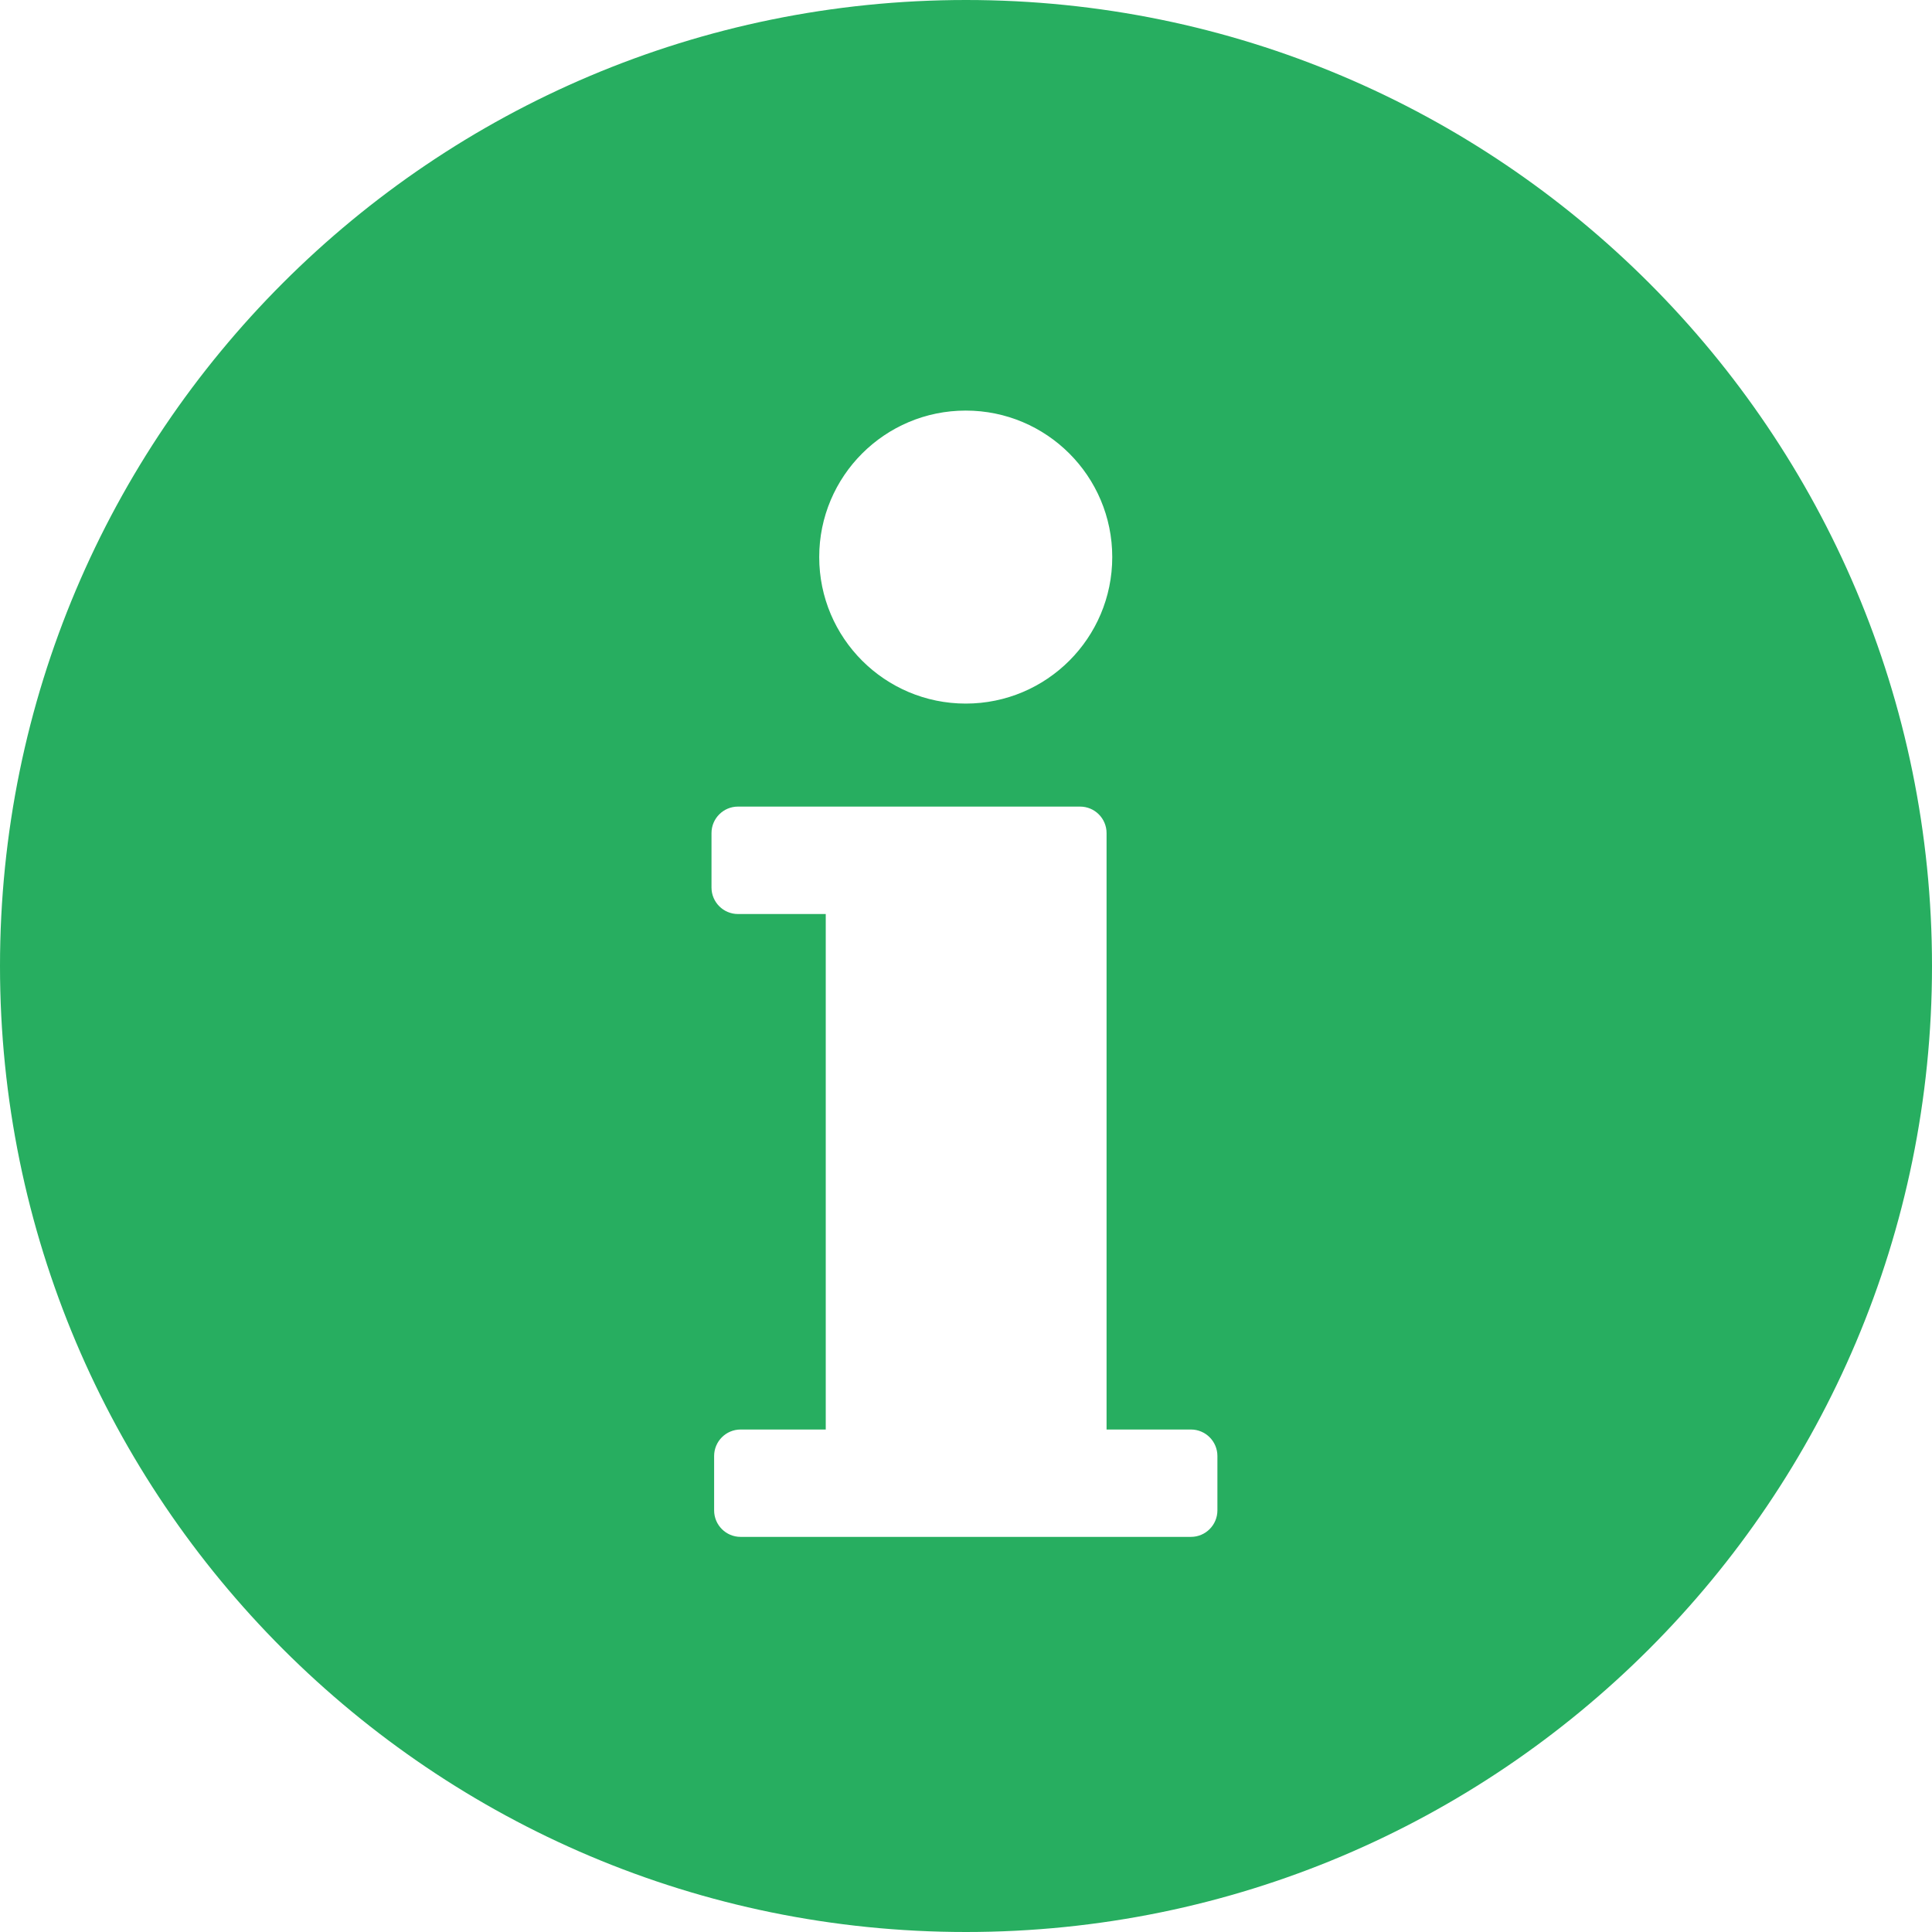
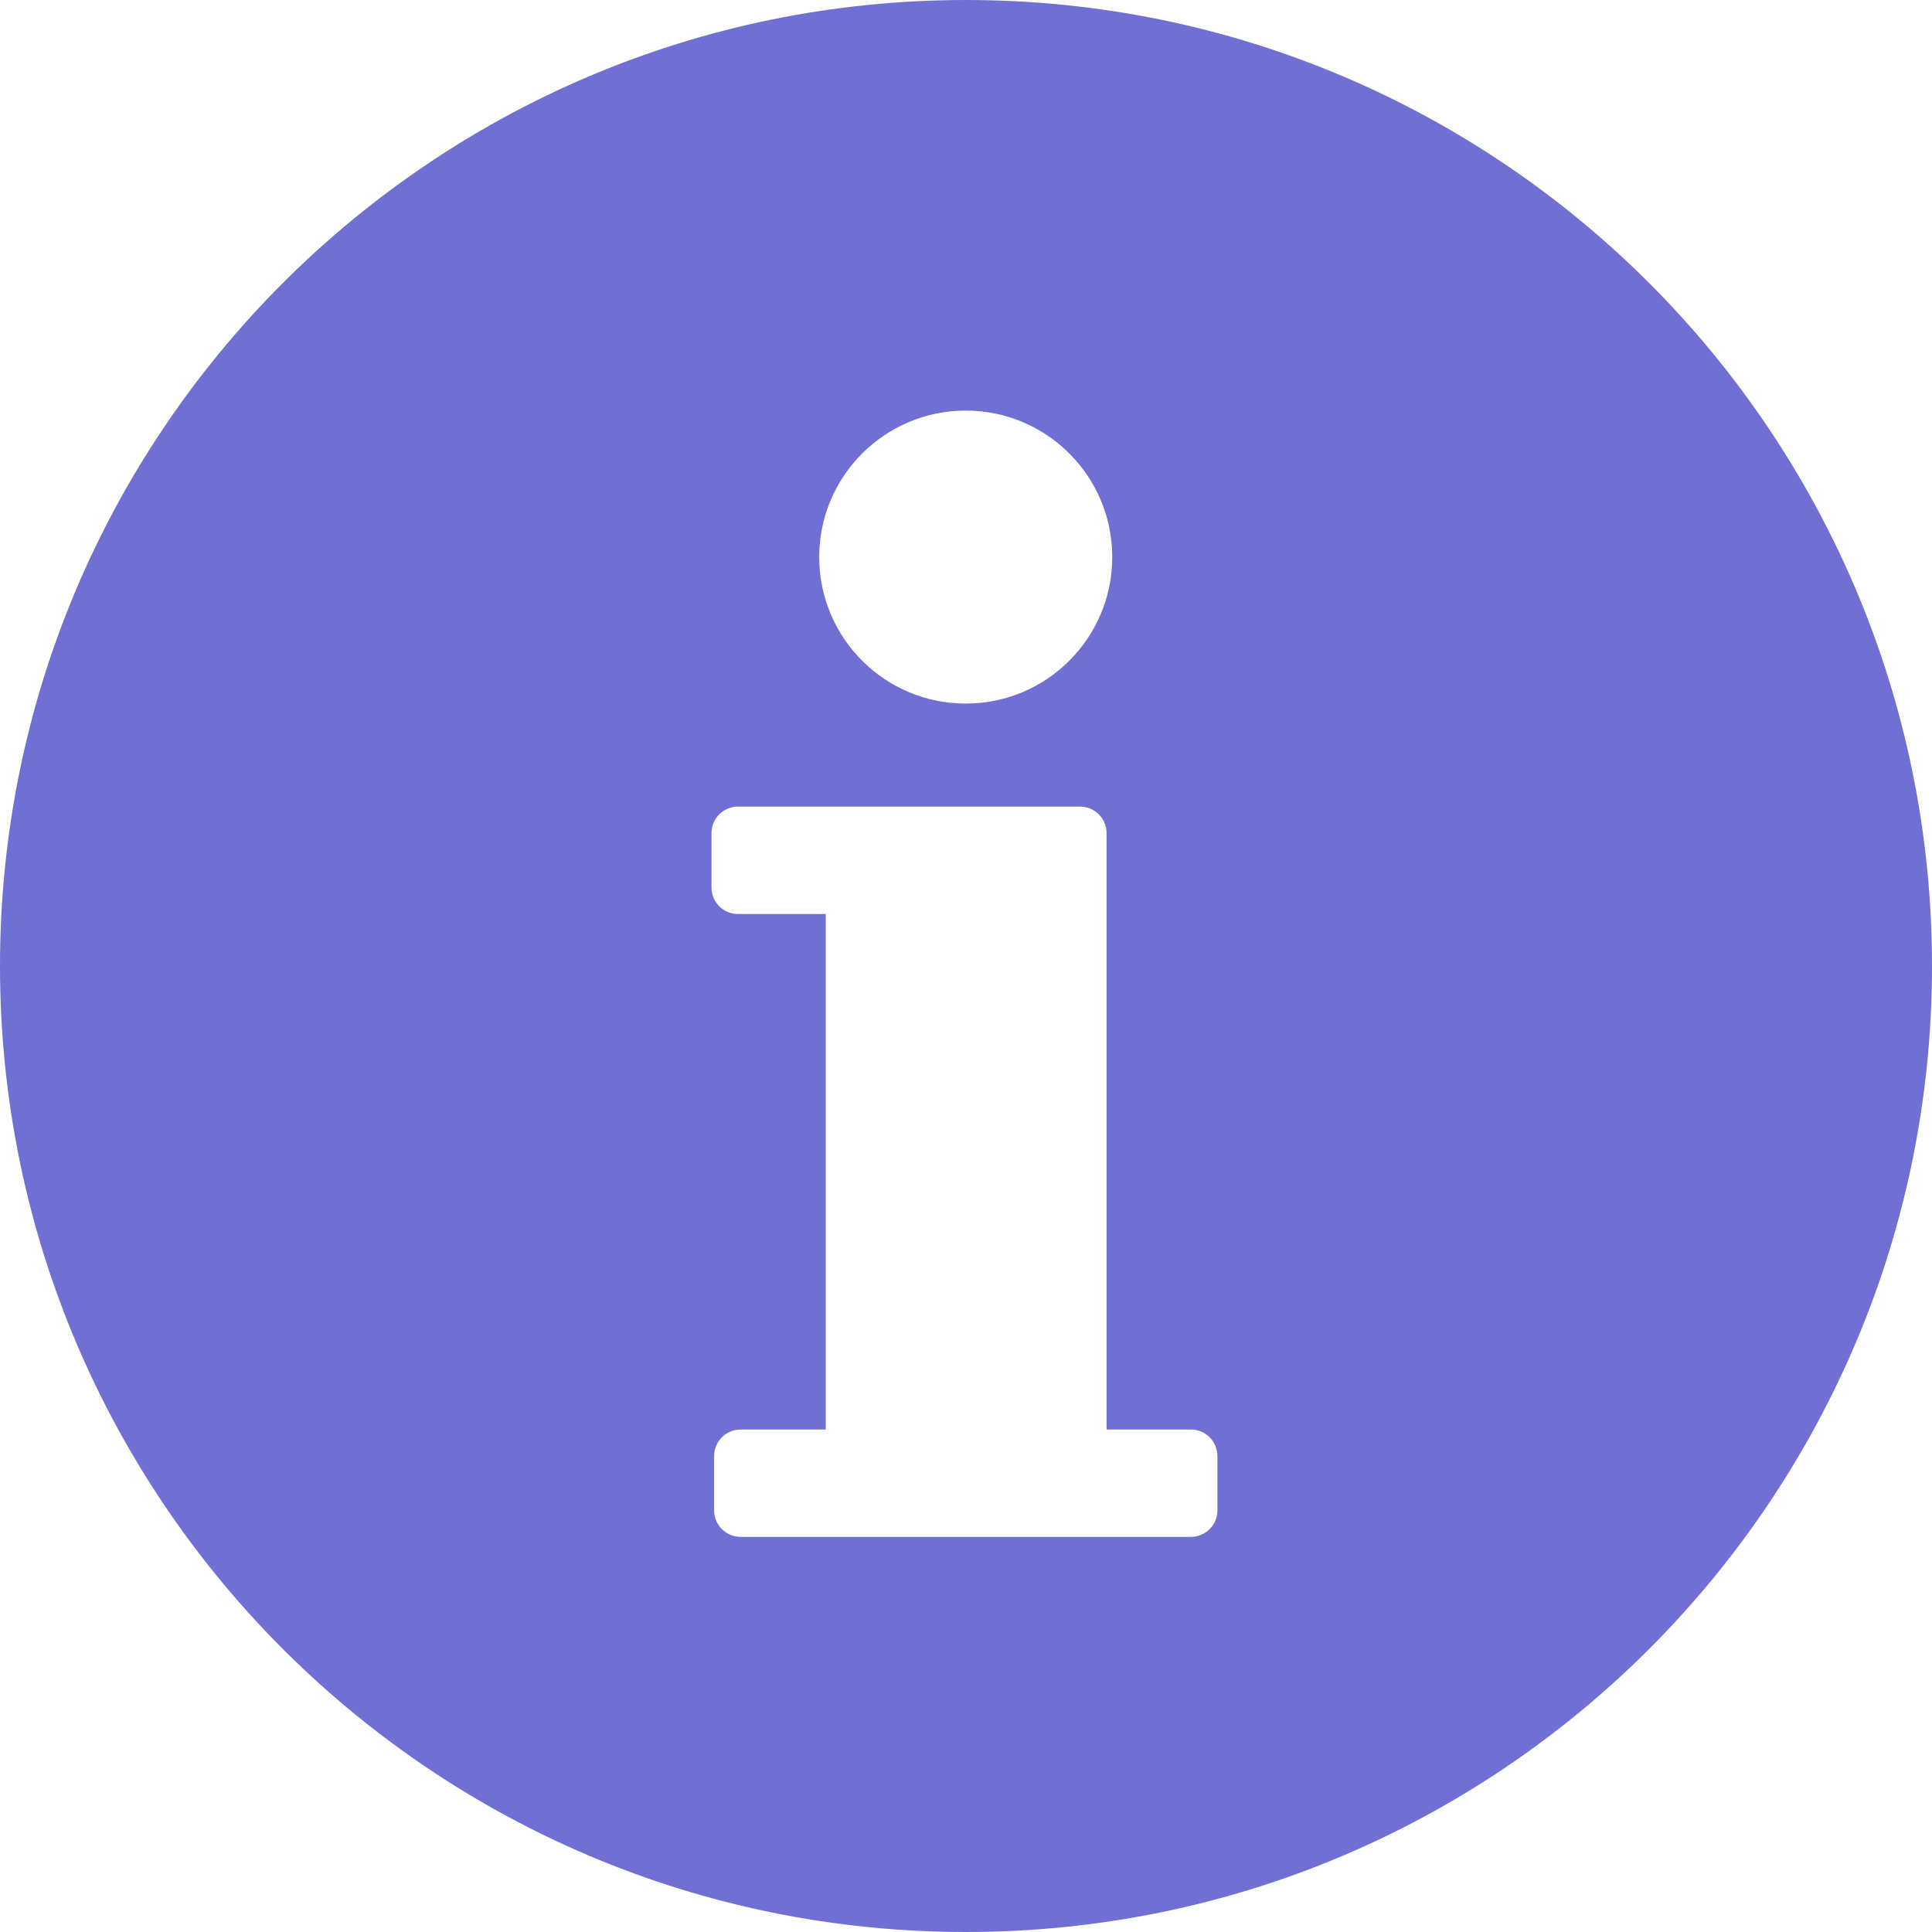
<svg xmlns="http://www.w3.org/2000/svg" version="1.1" id="Capa_1" x="0px" y="0px" viewBox="0 0 487.65 487.65" style="enable-background:new 0 0 487.65 487.65;" xml:space="preserve">
  <g>
-     <path fill="#27ae60" d="M243.824,0C109.163,0,0,109.163,0,243.833C0,378.487,109.163,487.65,243.824,487.65   c134.662,0,243.826-109.163,243.826-243.817C487.65,109.163,378.486,0,243.824,0z M243.762,103.634   c20.416,0,36.977,16.555,36.977,36.977c0,20.425-16.561,36.978-36.977,36.978c-20.424,0-36.986-16.553-36.986-36.978   C206.775,120.189,223.338,103.634,243.762,103.634z M307.281,381.228c0,3.695-2.995,6.691-6.684,6.691h-21.509h-70.663h-21.492   c-3.689,0-6.683-2.996-6.683-6.691v-13.719c0-3.694,2.993-6.689,6.683-6.689h21.492V230.706h-22.153   c-3.689,0-6.685-2.996-6.685-6.692V210.28c0-3.695,2.996-6.69,6.685-6.69h22.153h63.981h0.216c3.686,0,6.683,2.995,6.683,6.69   v150.539h21.293c3.688,0,6.684,2.995,6.684,6.689V381.228z" />
+     <path fill="#706fd3" d="M243.824,0C109.163,0,0,109.163,0,243.833C0,378.487,109.163,487.65,243.824,487.65   c134.662,0,243.826-109.163,243.826-243.817C487.65,109.163,378.486,0,243.824,0z M243.762,103.634   c20.416,0,36.977,16.555,36.977,36.977c0,20.425-16.561,36.978-36.977,36.978c-20.424,0-36.986-16.553-36.986-36.978   C206.775,120.189,223.338,103.634,243.762,103.634z M307.281,381.228c0,3.695-2.995,6.691-6.684,6.691h-21.509h-70.663h-21.492   c-3.689,0-6.683-2.996-6.683-6.691v-13.719c0-3.694,2.993-6.689,6.683-6.689h21.492V230.706h-22.153   c-3.689,0-6.685-2.996-6.685-6.692V210.28c0-3.695,2.996-6.69,6.685-6.69h22.153h63.981h0.216c3.686,0,6.683,2.995,6.683,6.69   v150.539h21.293c3.688,0,6.684,2.995,6.684,6.689V381.228z" />
  </g>
</svg>
